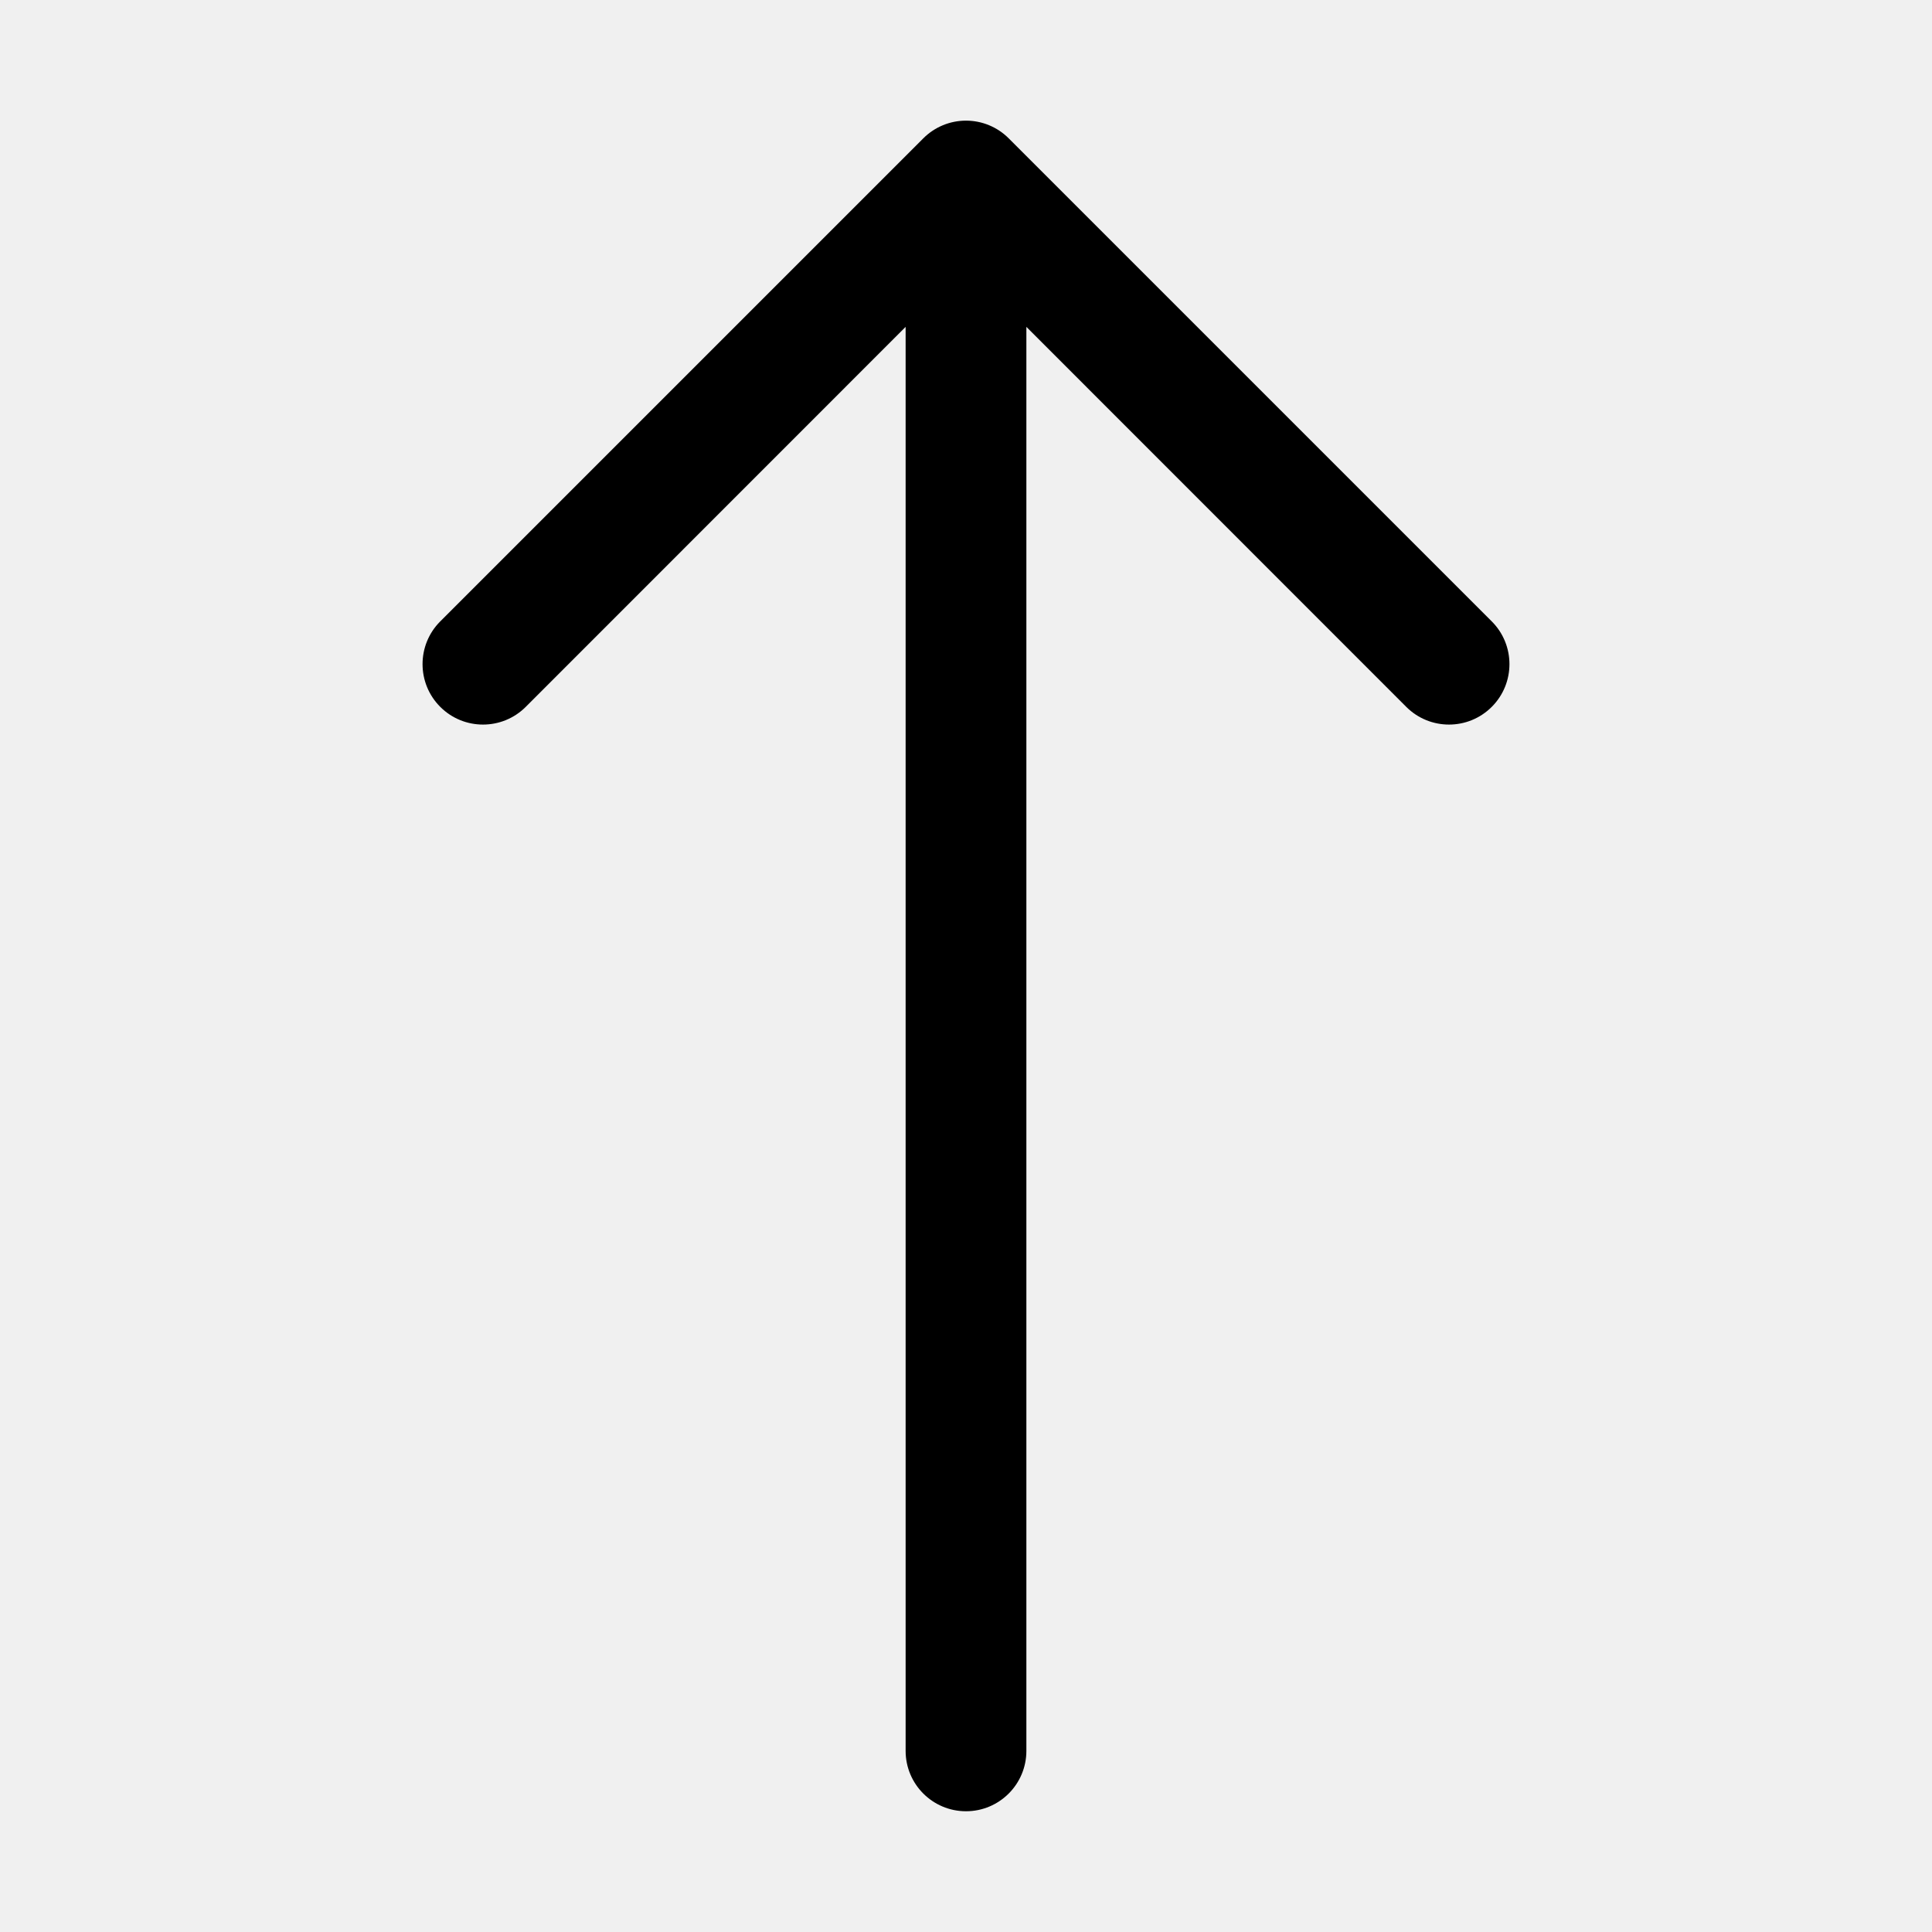
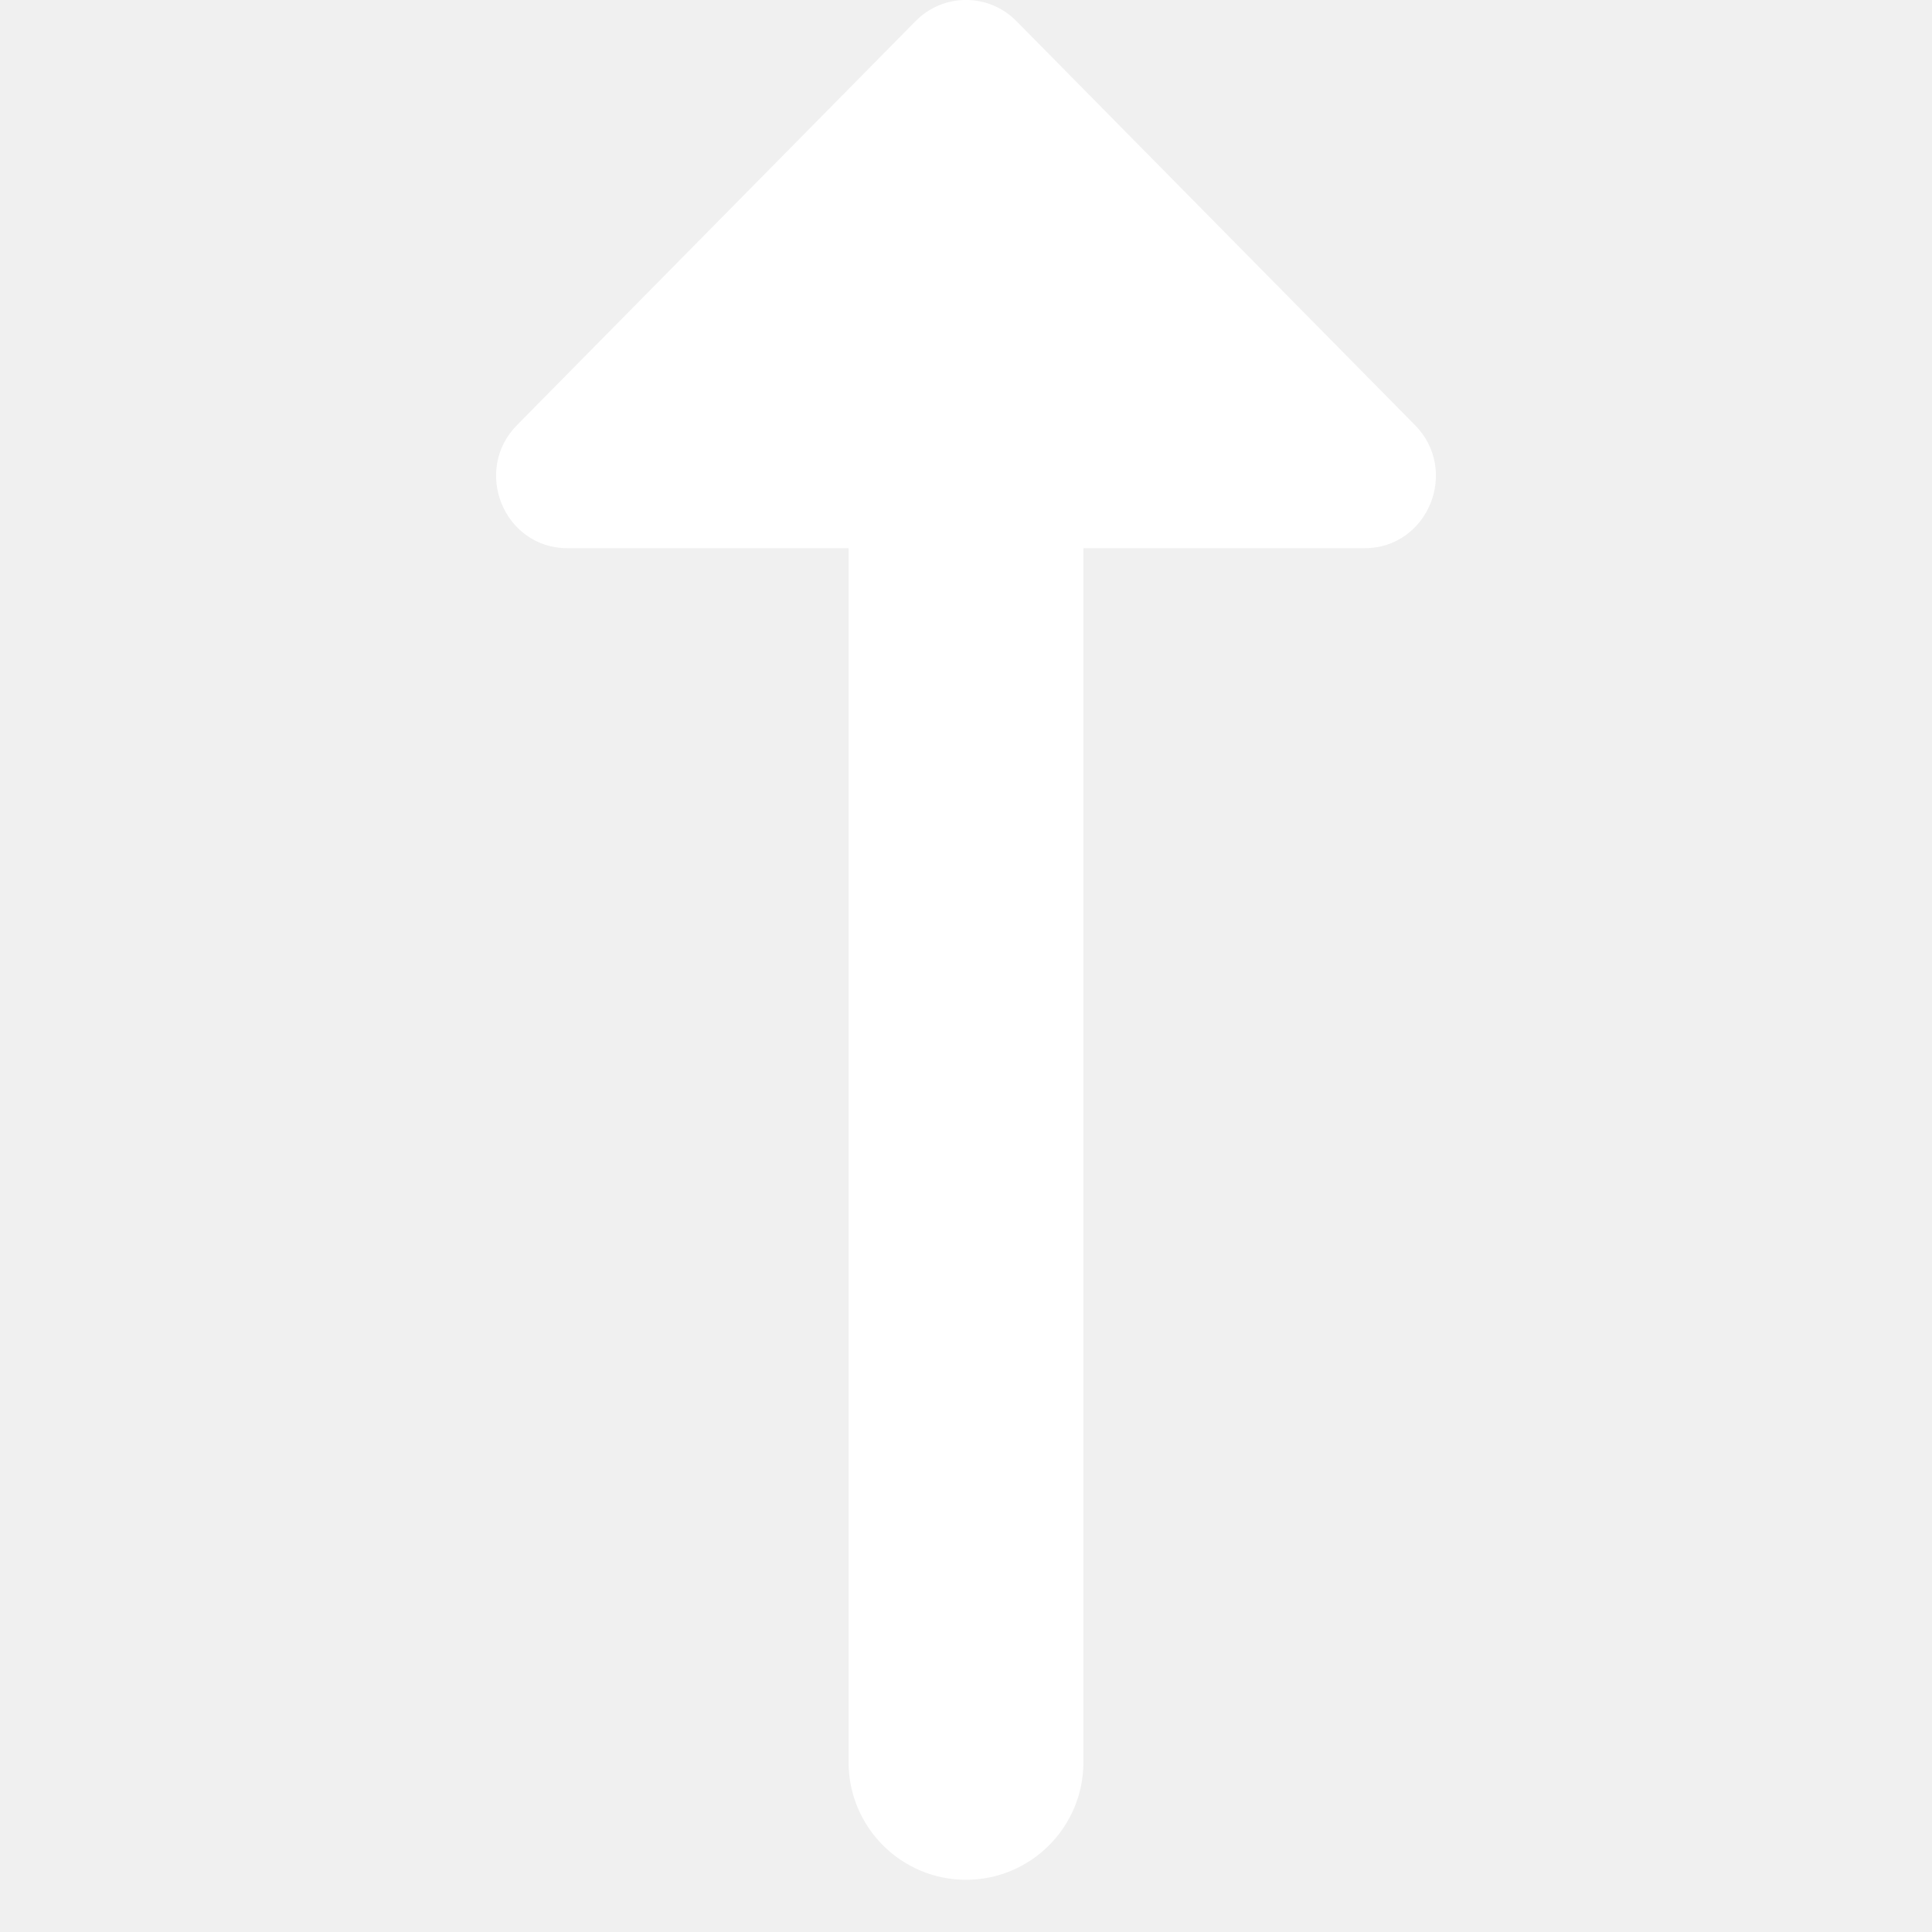
- <svg xmlns="http://www.w3.org/2000/svg" width="16" height="16" fill="currentColor" class="bi bi-arrow-up" viewBox="0 0 16 16">
-   <path fill-rule="evenodd" d="M8 15a.5.5 0 0 0 .5-.5V2.707l3.146 3.147a.5.5 0 0 0 .708-.708l-4-4a.5.5 0 0 0-.708 0l-4 4a.5.5 0 1 0 .708.708L7.5 2.707V14.5a.5.5 0 0 0 .5.5" />
+ <svg xmlns="http://www.w3.org/2000/svg" width="48" zoomAndPan="magnify" viewBox="0 0 36 36" height="48" preserveAspectRatio="xMidYMid meet" version="1.0">
+   <defs>
+     <clipPath id="32444b6734">
+       <path d="M 9 0 L 27 0 L 27 35.027 L 9 35.027 Z M 9 0 " clip-rule="nonzero" />
+     </clipPath>
+   </defs>
+   <g clip-path="url(#32444b6734)">
+     <path fill="#ffffff" d="M 26.363 7.918 L 18.941 0.395 C 18.422 -0.133 17.578 -0.133 17.059 0.395 L 9.637 7.918 C 8.797 8.766 9.391 10.215 10.574 10.215 L 15.812 10.215 L 15.812 32.836 C 15.812 34.047 16.793 35.027 18 35.027 C 19.207 35.027 20.188 34.047 20.188 32.836 L 20.188 10.215 L 25.426 10.215 C 26.609 10.215 27.203 8.766 26.363 7.918 Z M 26.363 7.918 " fill-opacity="1" fill-rule="nonzero" />
+   </g>
</svg>
